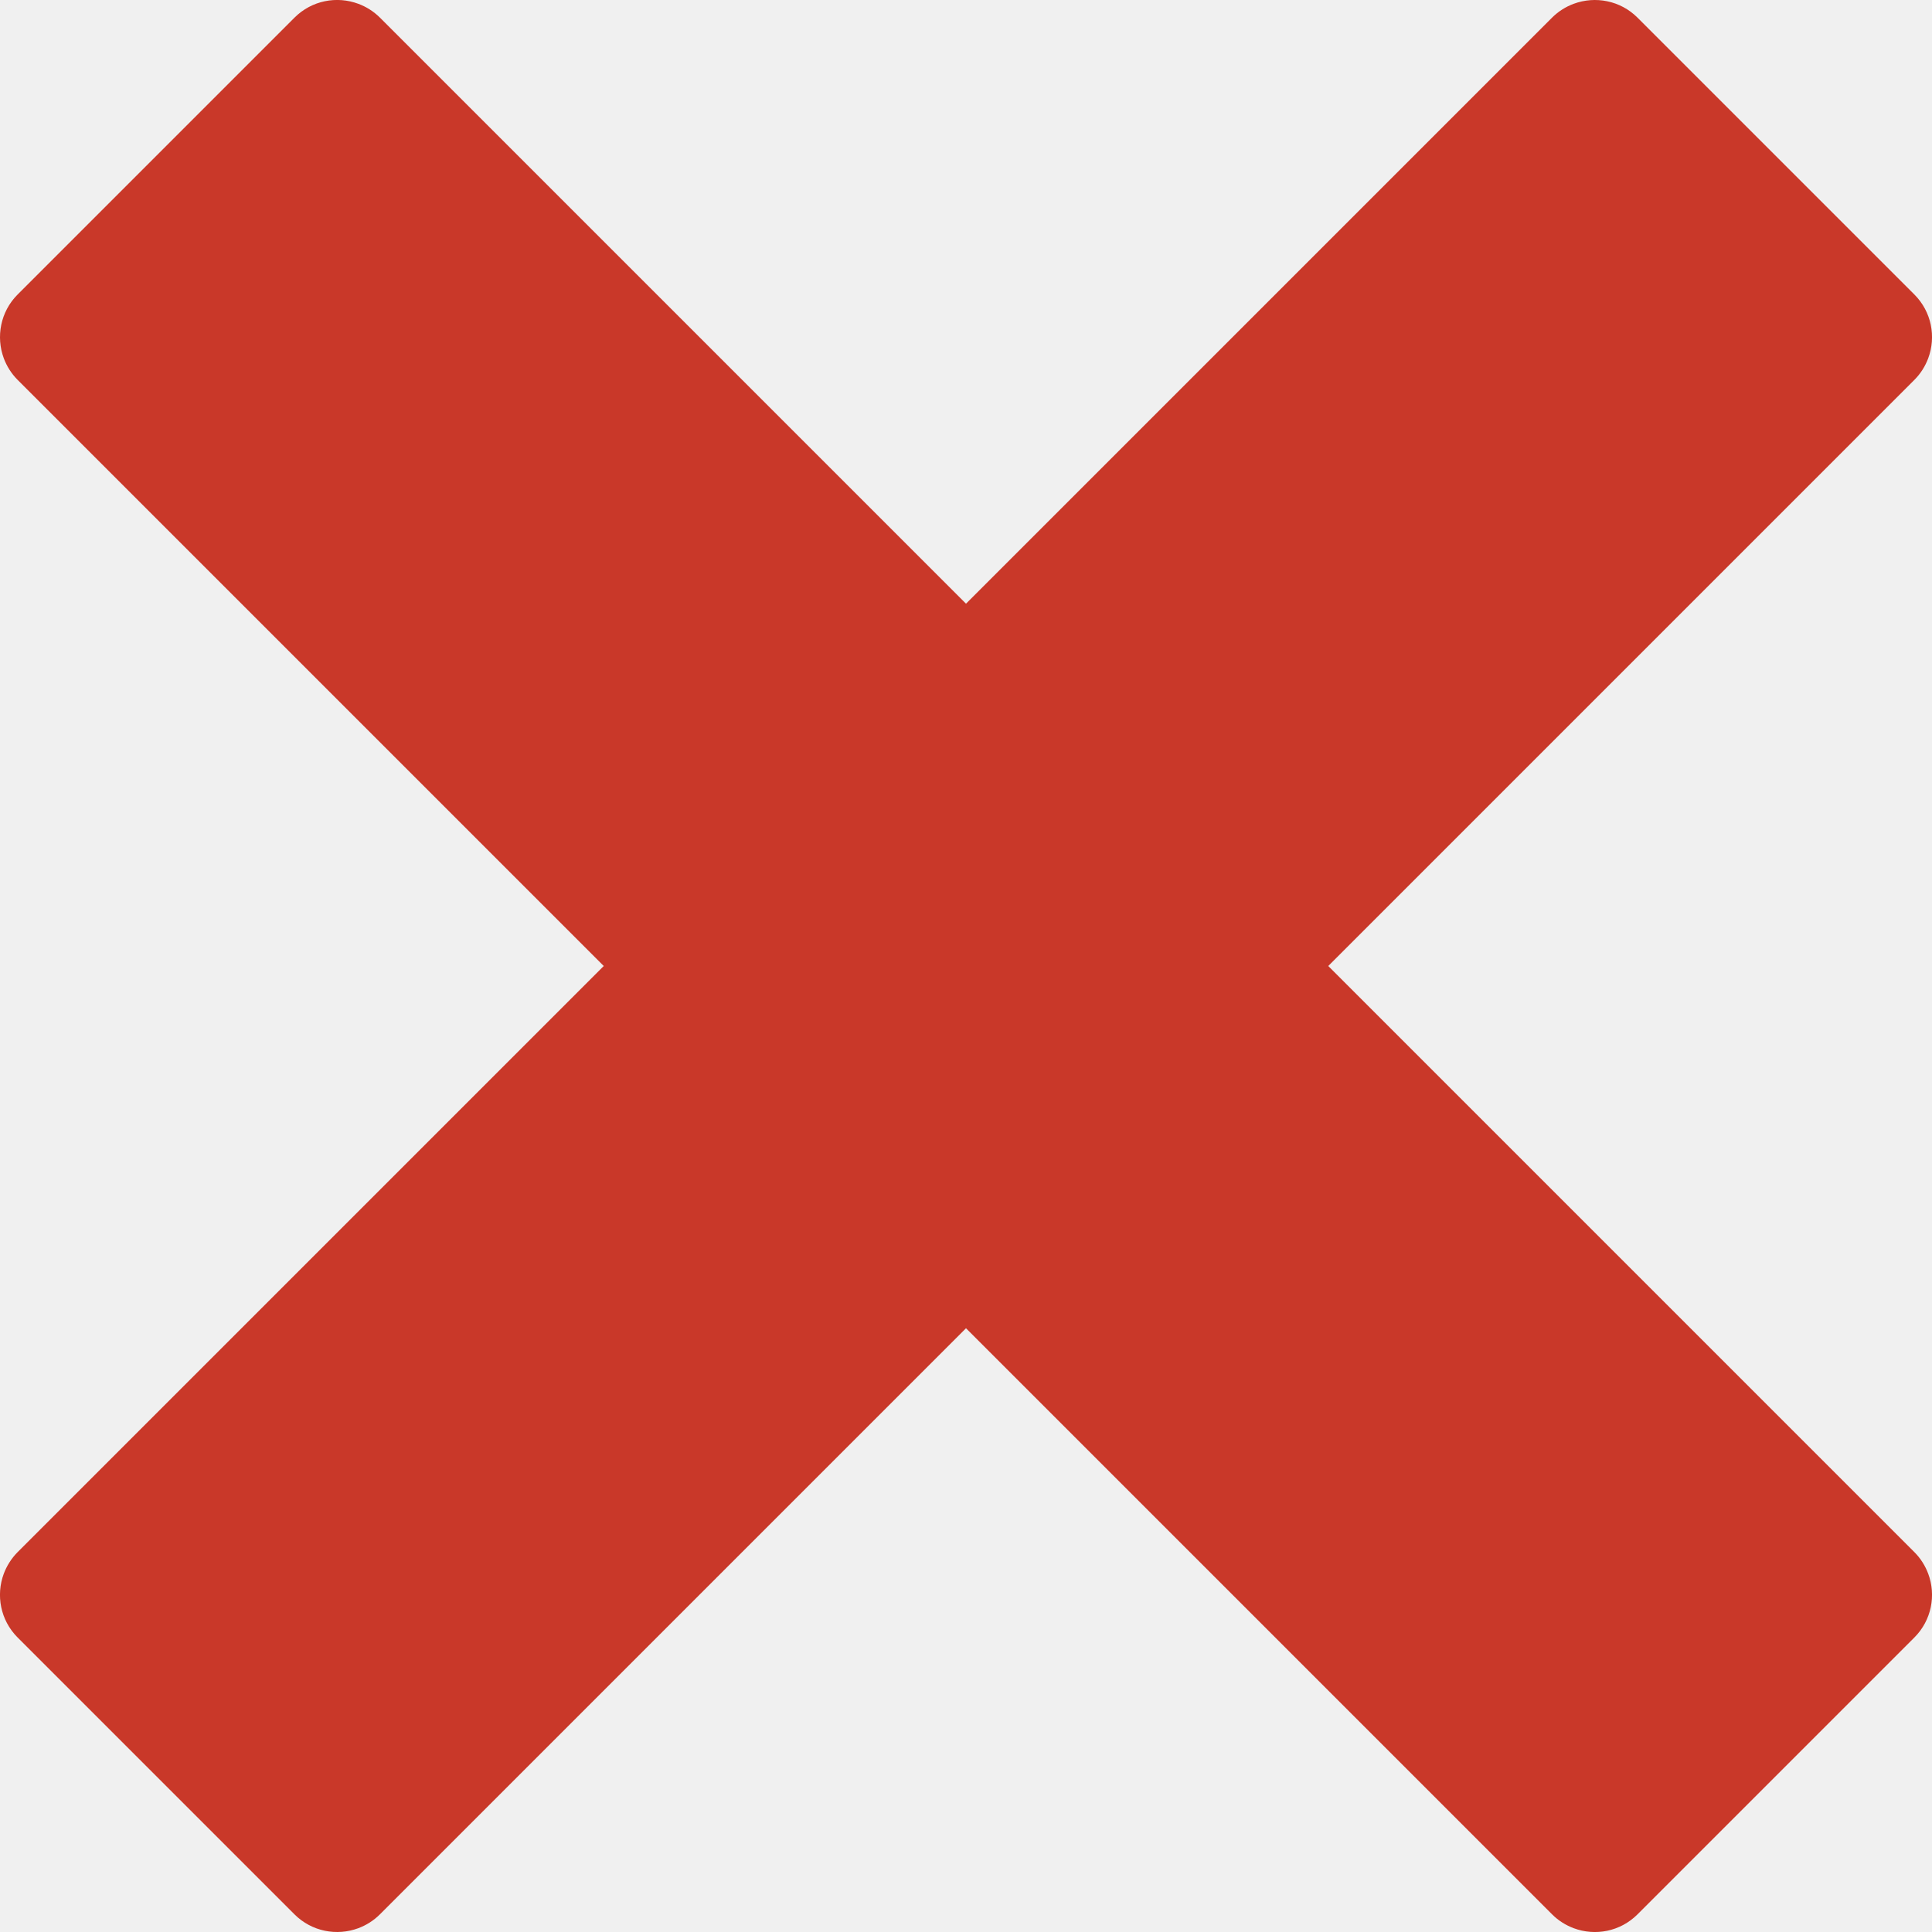
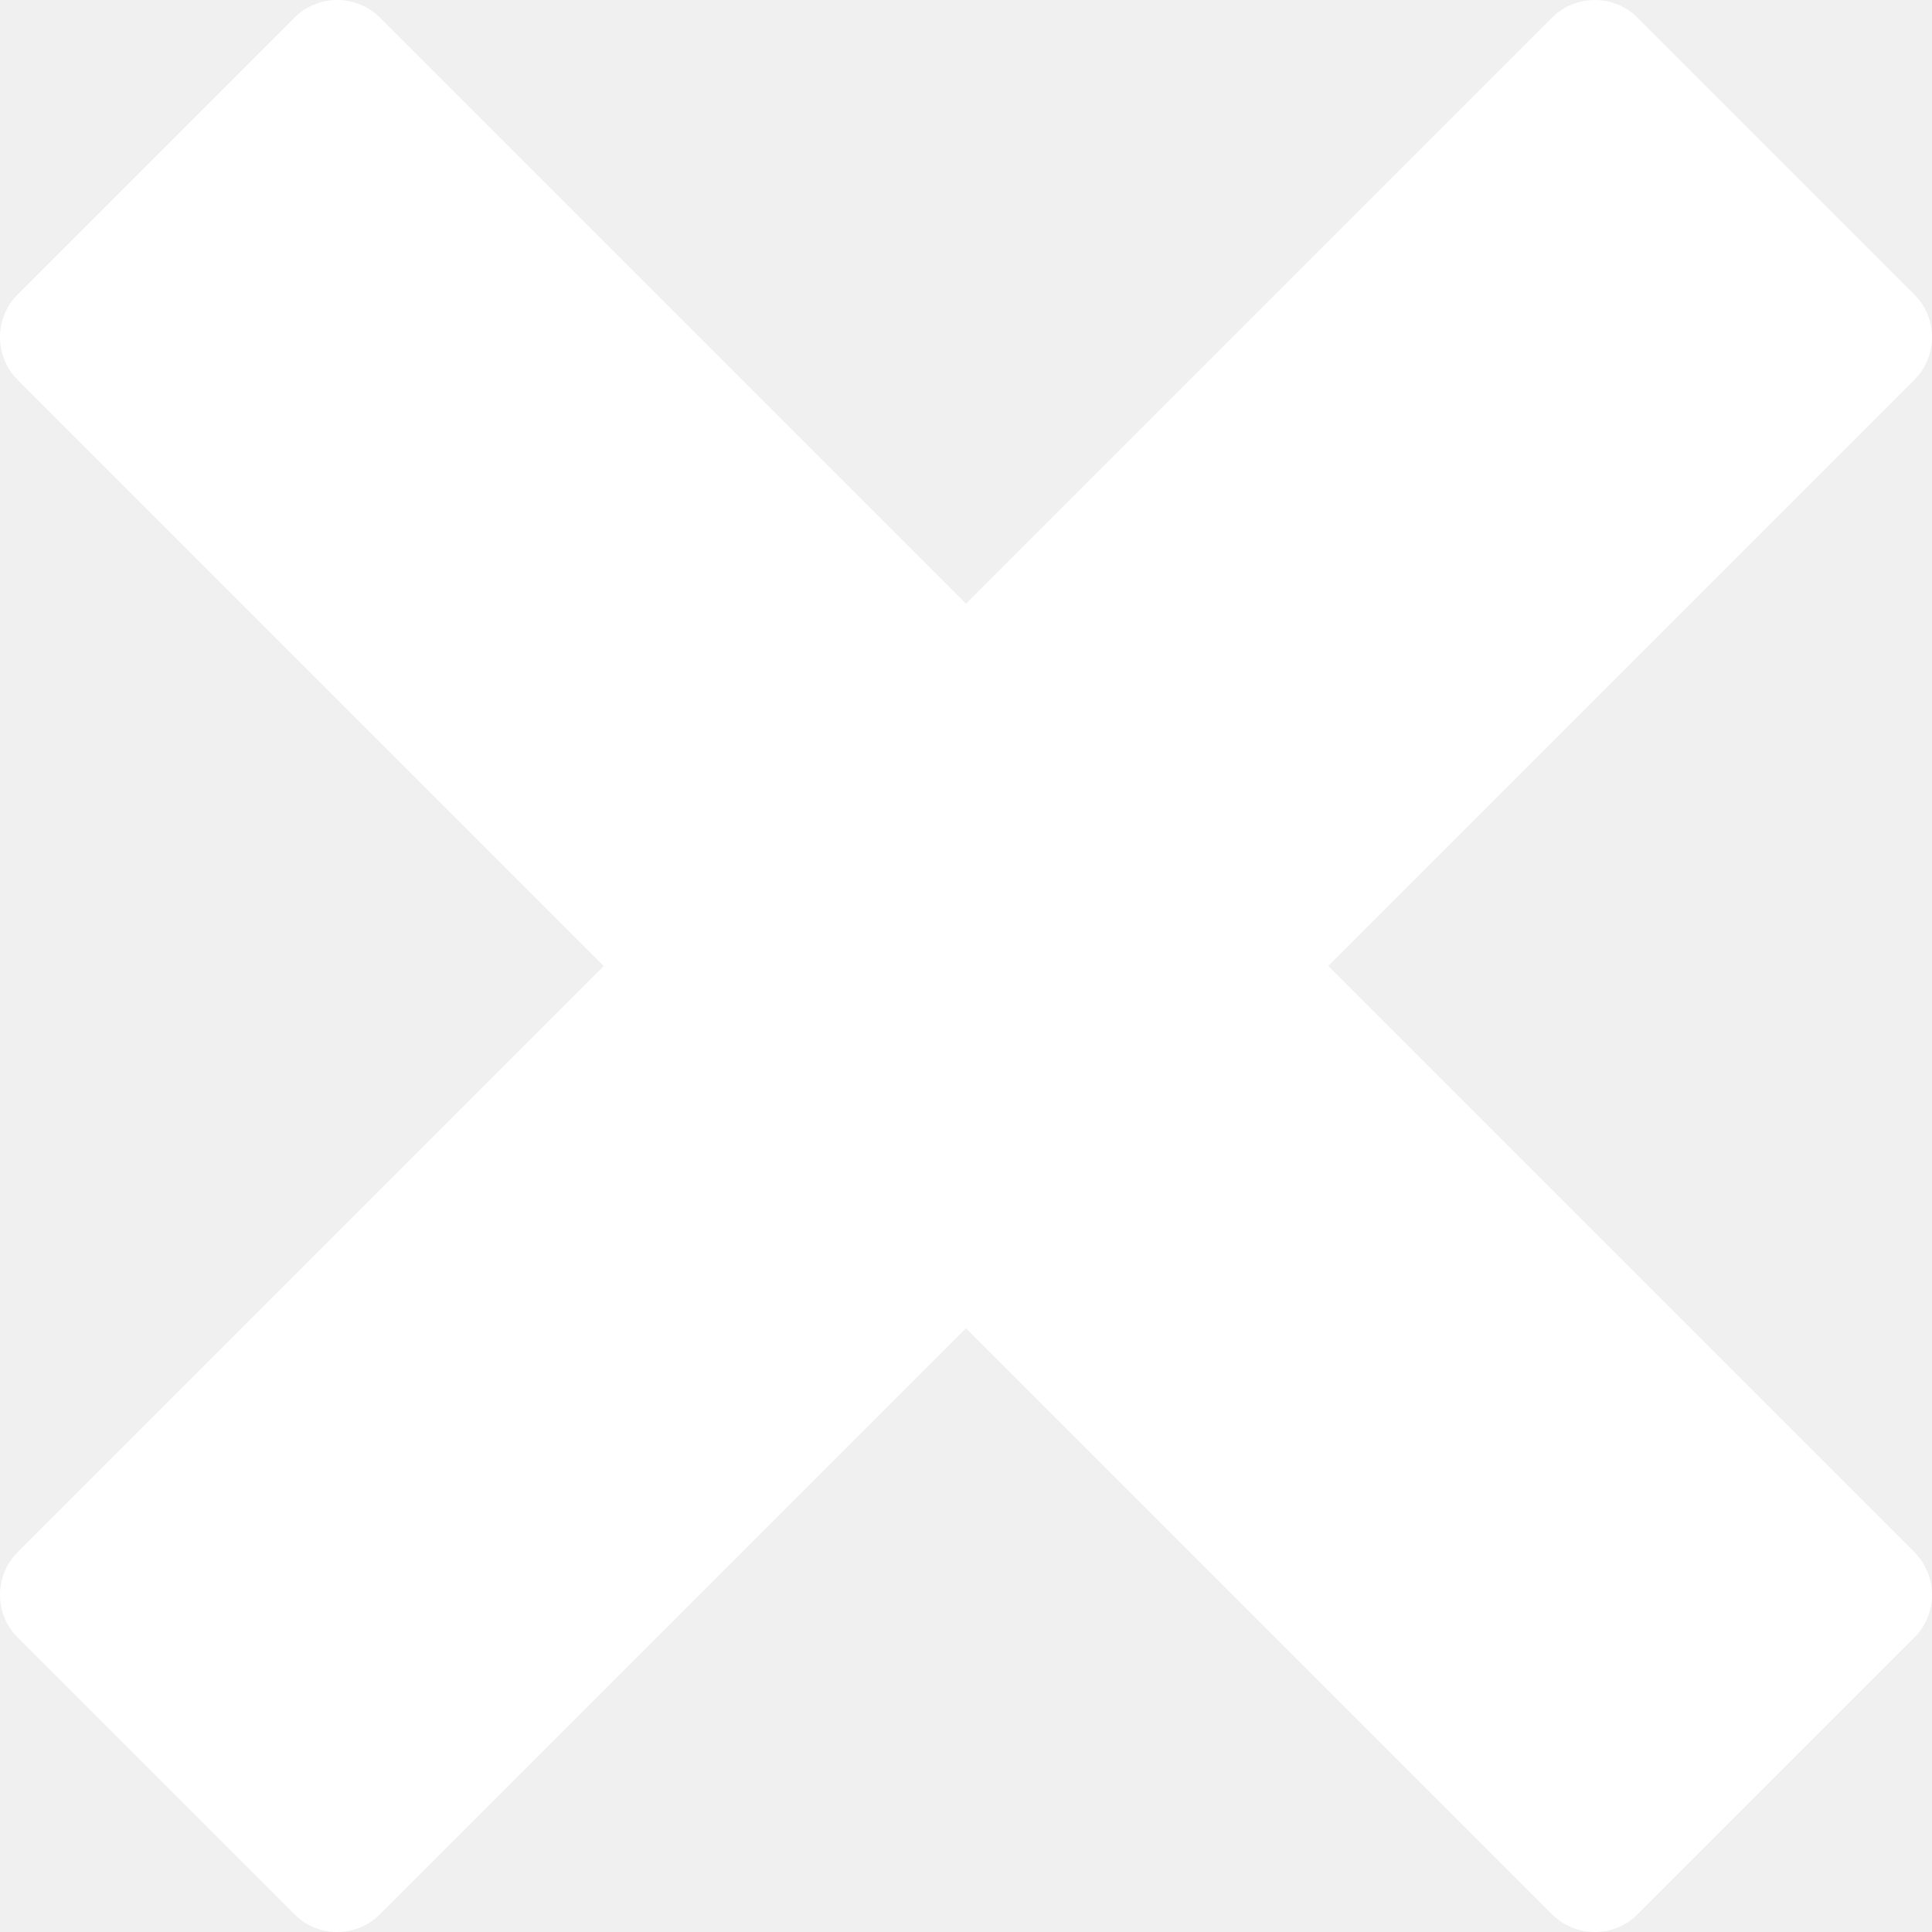
<svg xmlns="http://www.w3.org/2000/svg" version="1.1" width="32" height="32" viewBox="0 0 32 32">
-   <path fill="#c93829" d="M31.708 25.708c-0-0-0-0-0-0l-9.708-9.708 9.708-9.708c0-0 0-0 0-0 0.105-0.105 0.18-0.227 0.229-0.357 0.133-0.356 0.057-0.771-0.229-1.057l-4.586-4.586c-0.286-0.286-0.702-0.361-1.057-0.229-0.13 0.048-0.252 0.124-0.357 0.228 0 0-0 0-0 0l-9.708 9.708-9.708-9.708c-0-0-0-0-0-0-0.105-0.104-0.227-0.18-0.357-0.228-0.356-0.133-0.771-0.057-1.057 0.229l-4.586 4.586c-0.286 0.286-0.361 0.702-0.229 1.057 0.049 0.13 0.124 0.252 0.229 0.357 0 0 0 0 0 0l9.708 9.708-9.708 9.708c-0 0-0 0-0 0-0.104 0.105-0.18 0.227-0.229 0.357-0.133 0.355-0.057 0.771 0.229 1.057l4.586 4.586c0.286 0.286 0.702 0.361 1.057 0.229 0.13-0.049 0.252-0.124 0.357-0.229 0-0 0-0 0-0l9.708-9.708 9.708 9.708c0 0 0 0 0 0 0.105 0.105 0.227 0.18 0.357 0.229 0.356 0.133 0.771 0.057 1.057-0.229l4.586-4.586c0.286-0.286 0.362-0.702 0.229-1.057-0.049-0.13-0.124-0.252-0.229-0.357z" />
+   <path fill="#ffffff" d="M31.708 25.708c-0-0-0-0-0-0l-9.708-9.708 9.708-9.708c0-0 0-0 0-0 0.105-0.105 0.18-0.227 0.229-0.357 0.133-0.356 0.057-0.771-0.229-1.057l-4.586-4.586c-0.286-0.286-0.702-0.361-1.057-0.229-0.13 0.048-0.252 0.124-0.357 0.228 0 0-0 0-0 0l-9.708 9.708-9.708-9.708c-0-0-0-0-0-0-0.105-0.104-0.227-0.18-0.357-0.228-0.356-0.133-0.771-0.057-1.057 0.229l-4.586 4.586c-0.286 0.286-0.361 0.702-0.229 1.057 0.049 0.13 0.124 0.252 0.229 0.357 0 0 0 0 0 0l9.708 9.708-9.708 9.708c-0 0-0 0-0 0-0.104 0.105-0.18 0.227-0.229 0.357-0.133 0.355-0.057 0.771 0.229 1.057l4.586 4.586c0.286 0.286 0.702 0.361 1.057 0.229 0.13-0.049 0.252-0.124 0.357-0.229 0-0 0-0 0-0l9.708-9.708 9.708 9.708c0 0 0 0 0 0 0.105 0.105 0.227 0.18 0.357 0.229 0.356 0.133 0.771 0.057 1.057-0.229l4.586-4.586c0.286-0.286 0.362-0.702 0.229-1.057-0.049-0.13-0.124-0.252-0.229-0.357z" />
</svg>
